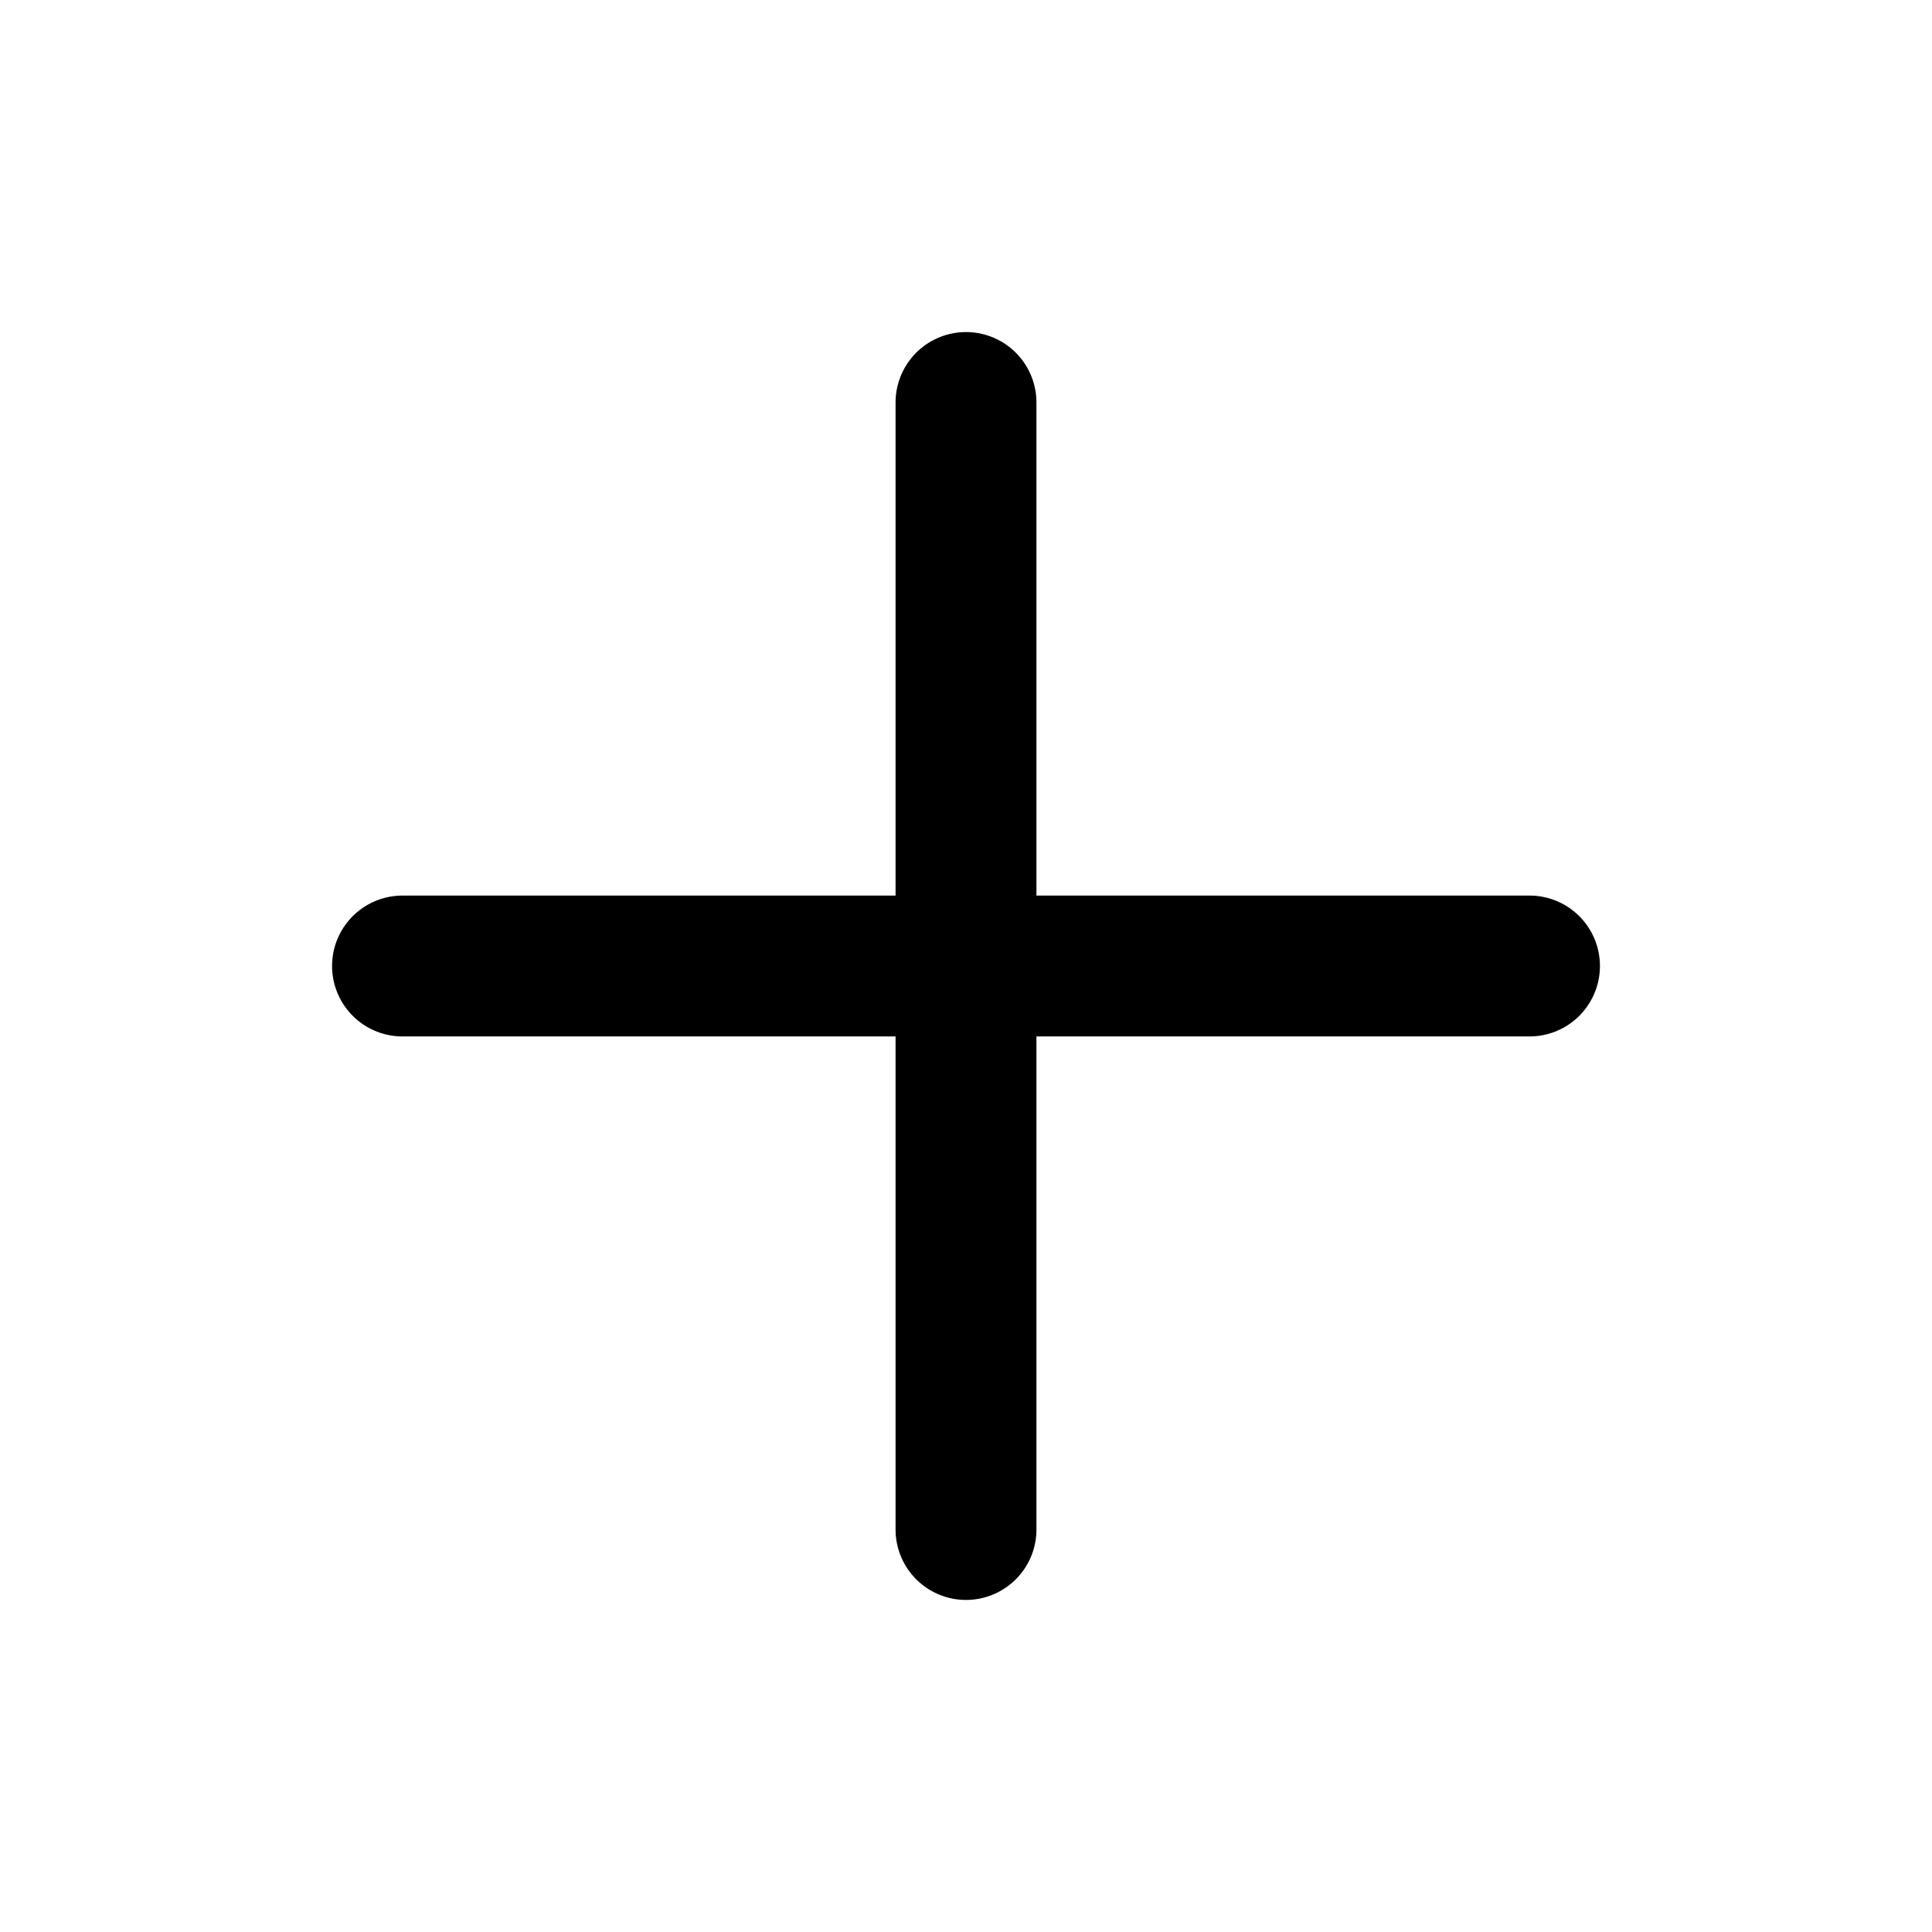
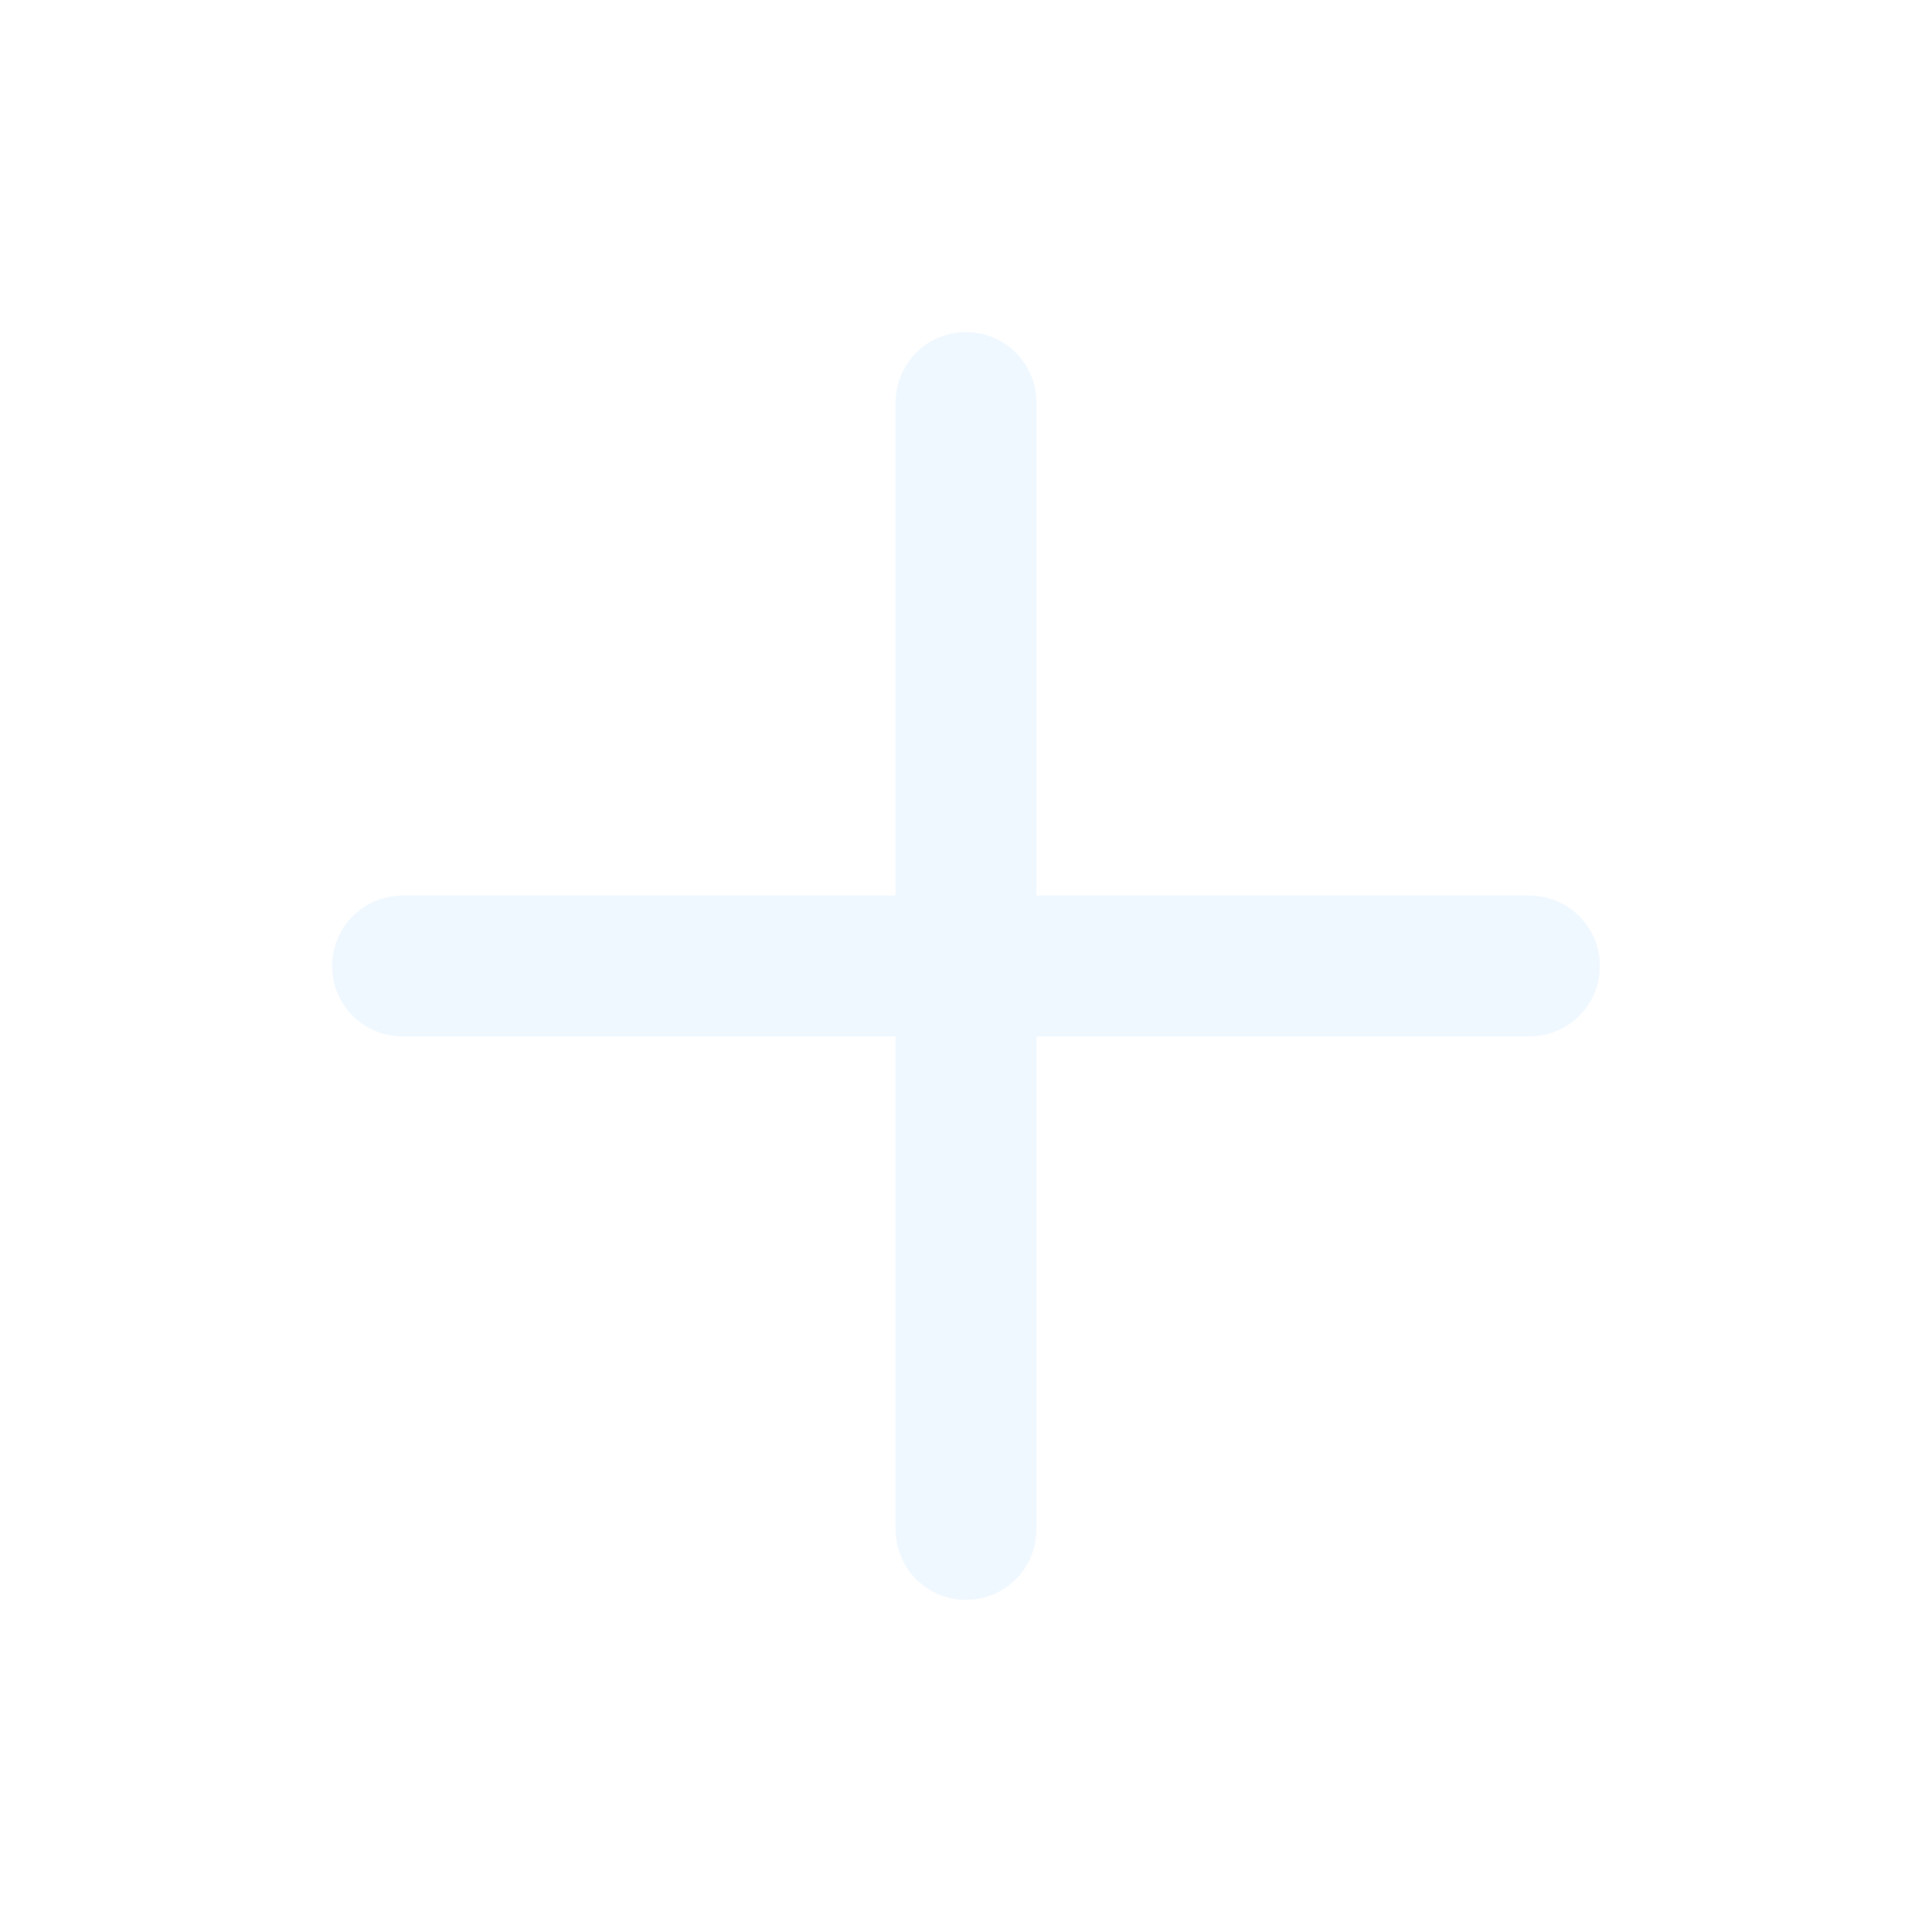
- <svg xmlns="http://www.w3.org/2000/svg" viewBox="0 0 24 24" fill="none" stroke="currentColor" stroke-width="1.75" stroke-linecap="round" stroke-linejoin="round">
+ <svg xmlns="http://www.w3.org/2000/svg" viewBox="0 0 24 24" fill="none" stroke="#f0f8ff" stroke-width="1.75" stroke-linecap="round" stroke-linejoin="round">
  <line x1="12" y1="5" x2="12" y2="19" />
  <line x1="5" y1="12" x2="19" y2="12" />
</svg>
